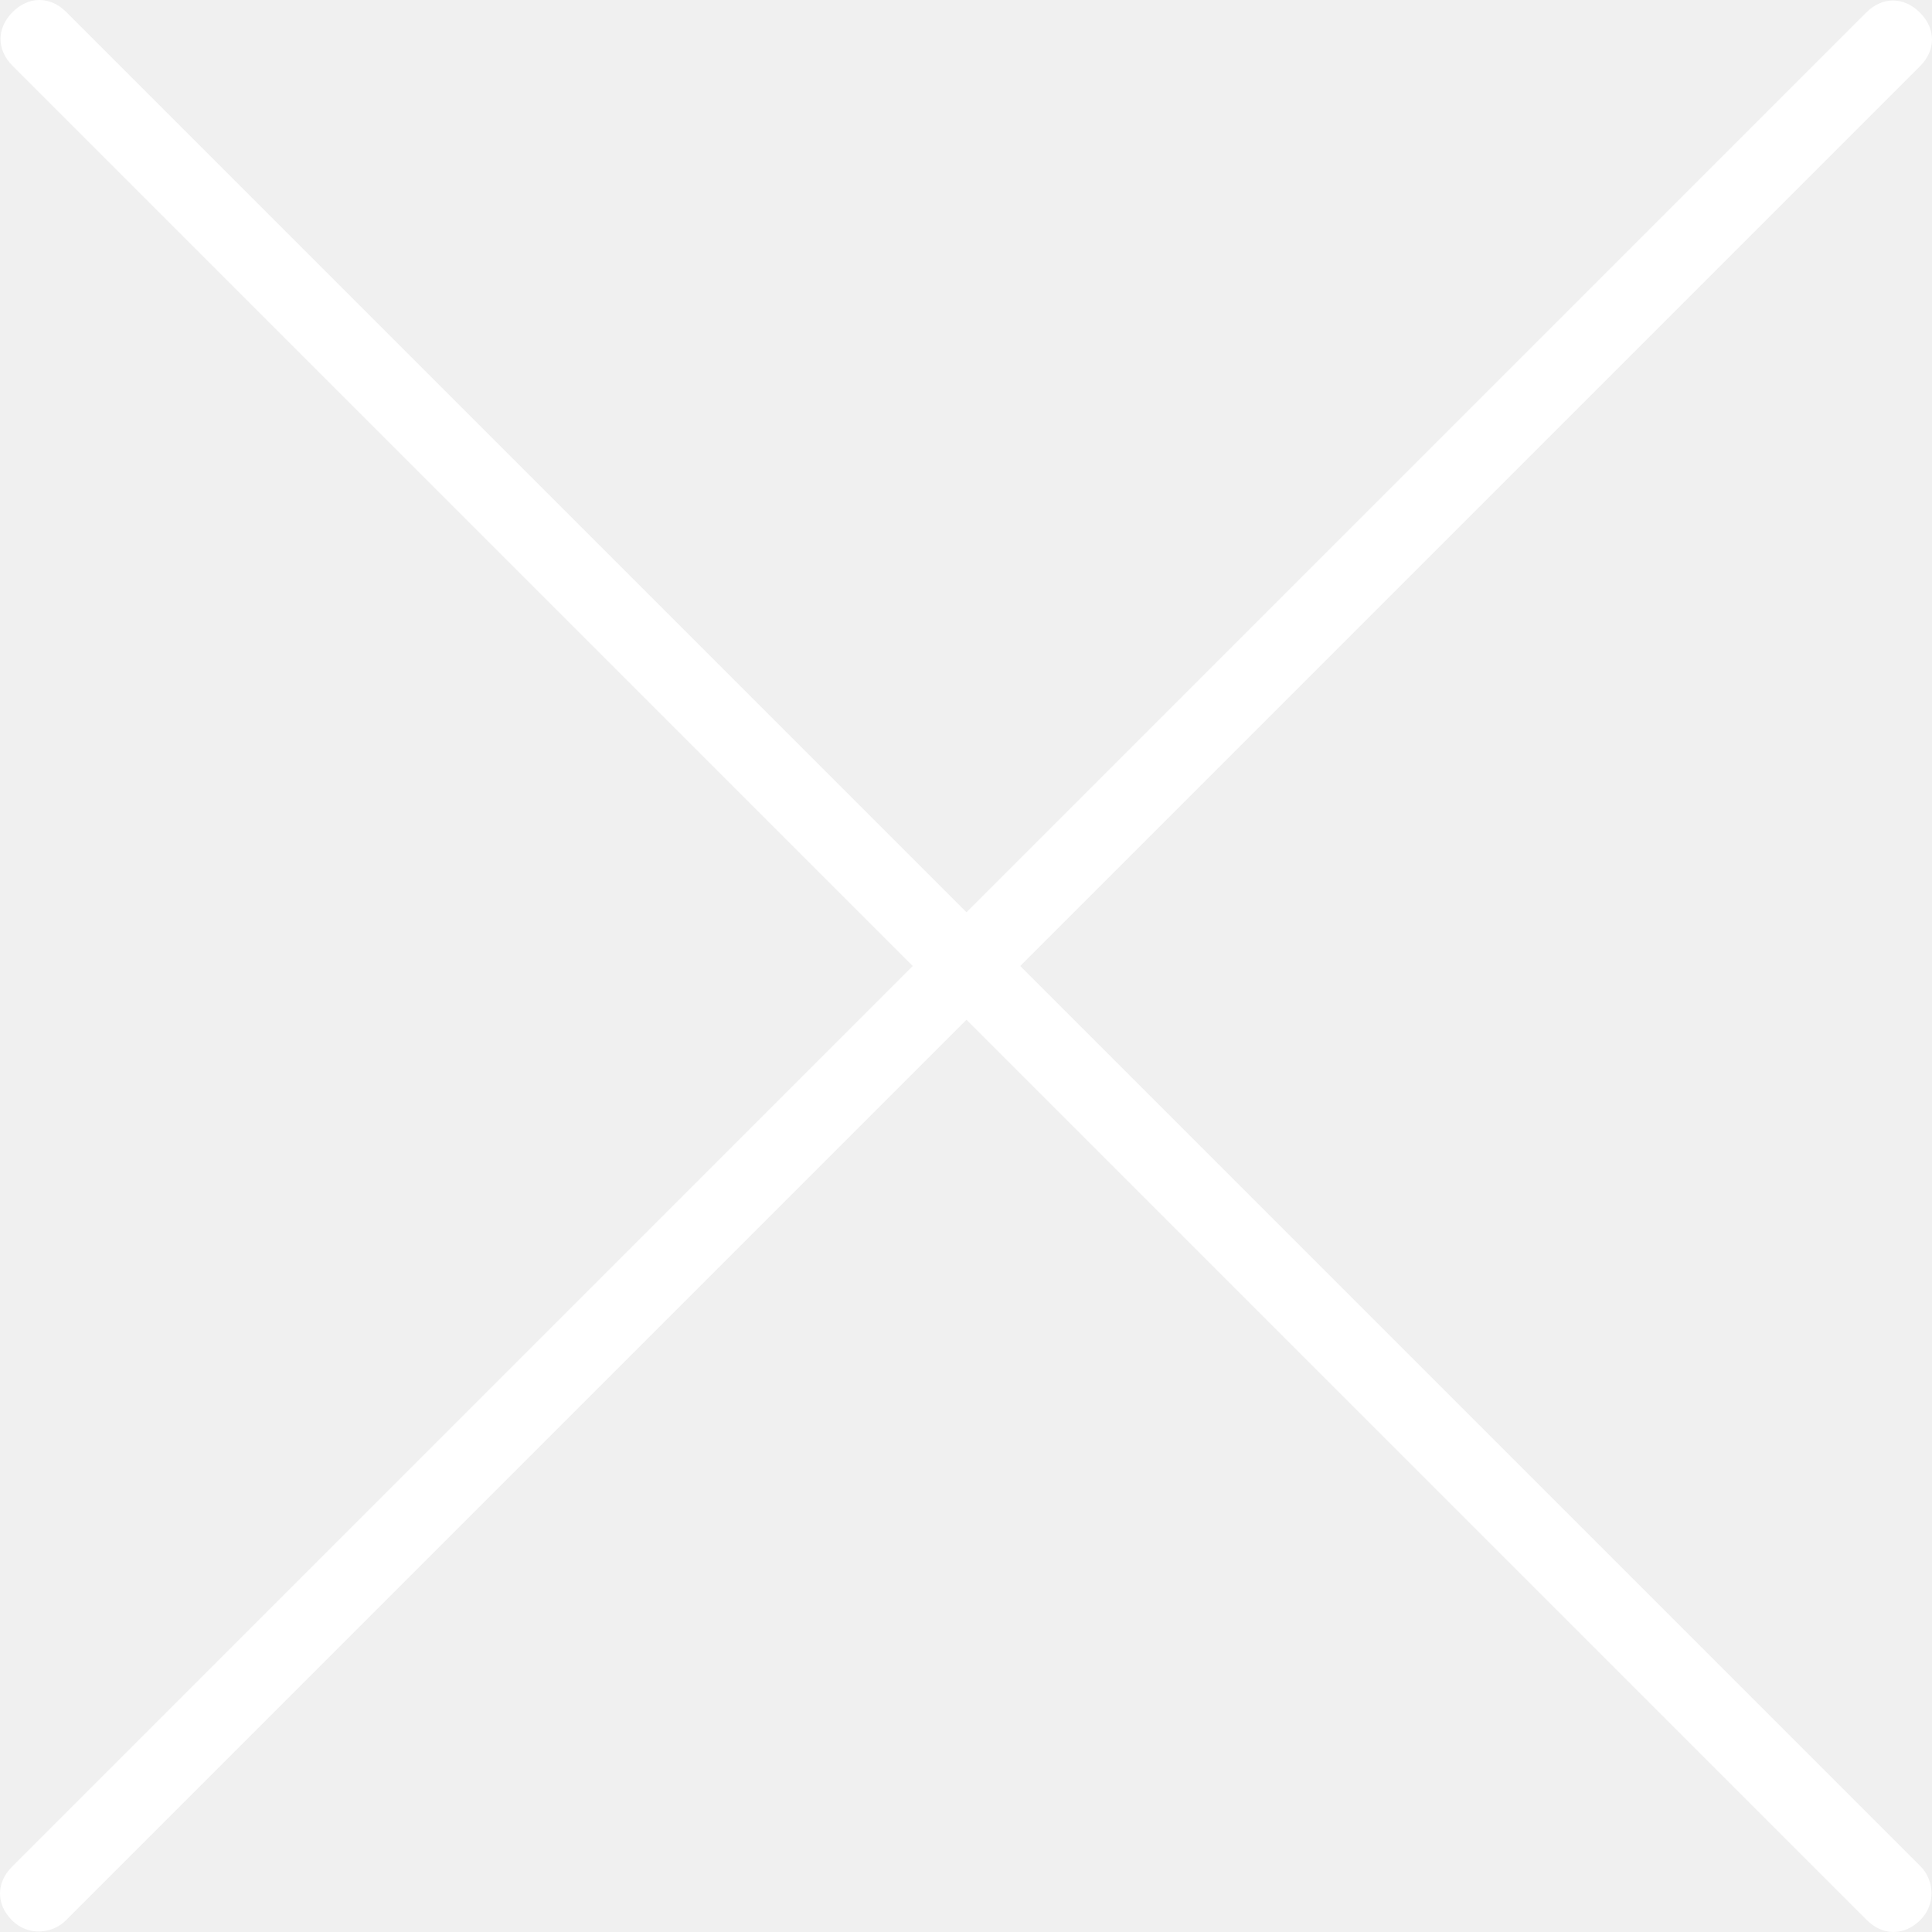
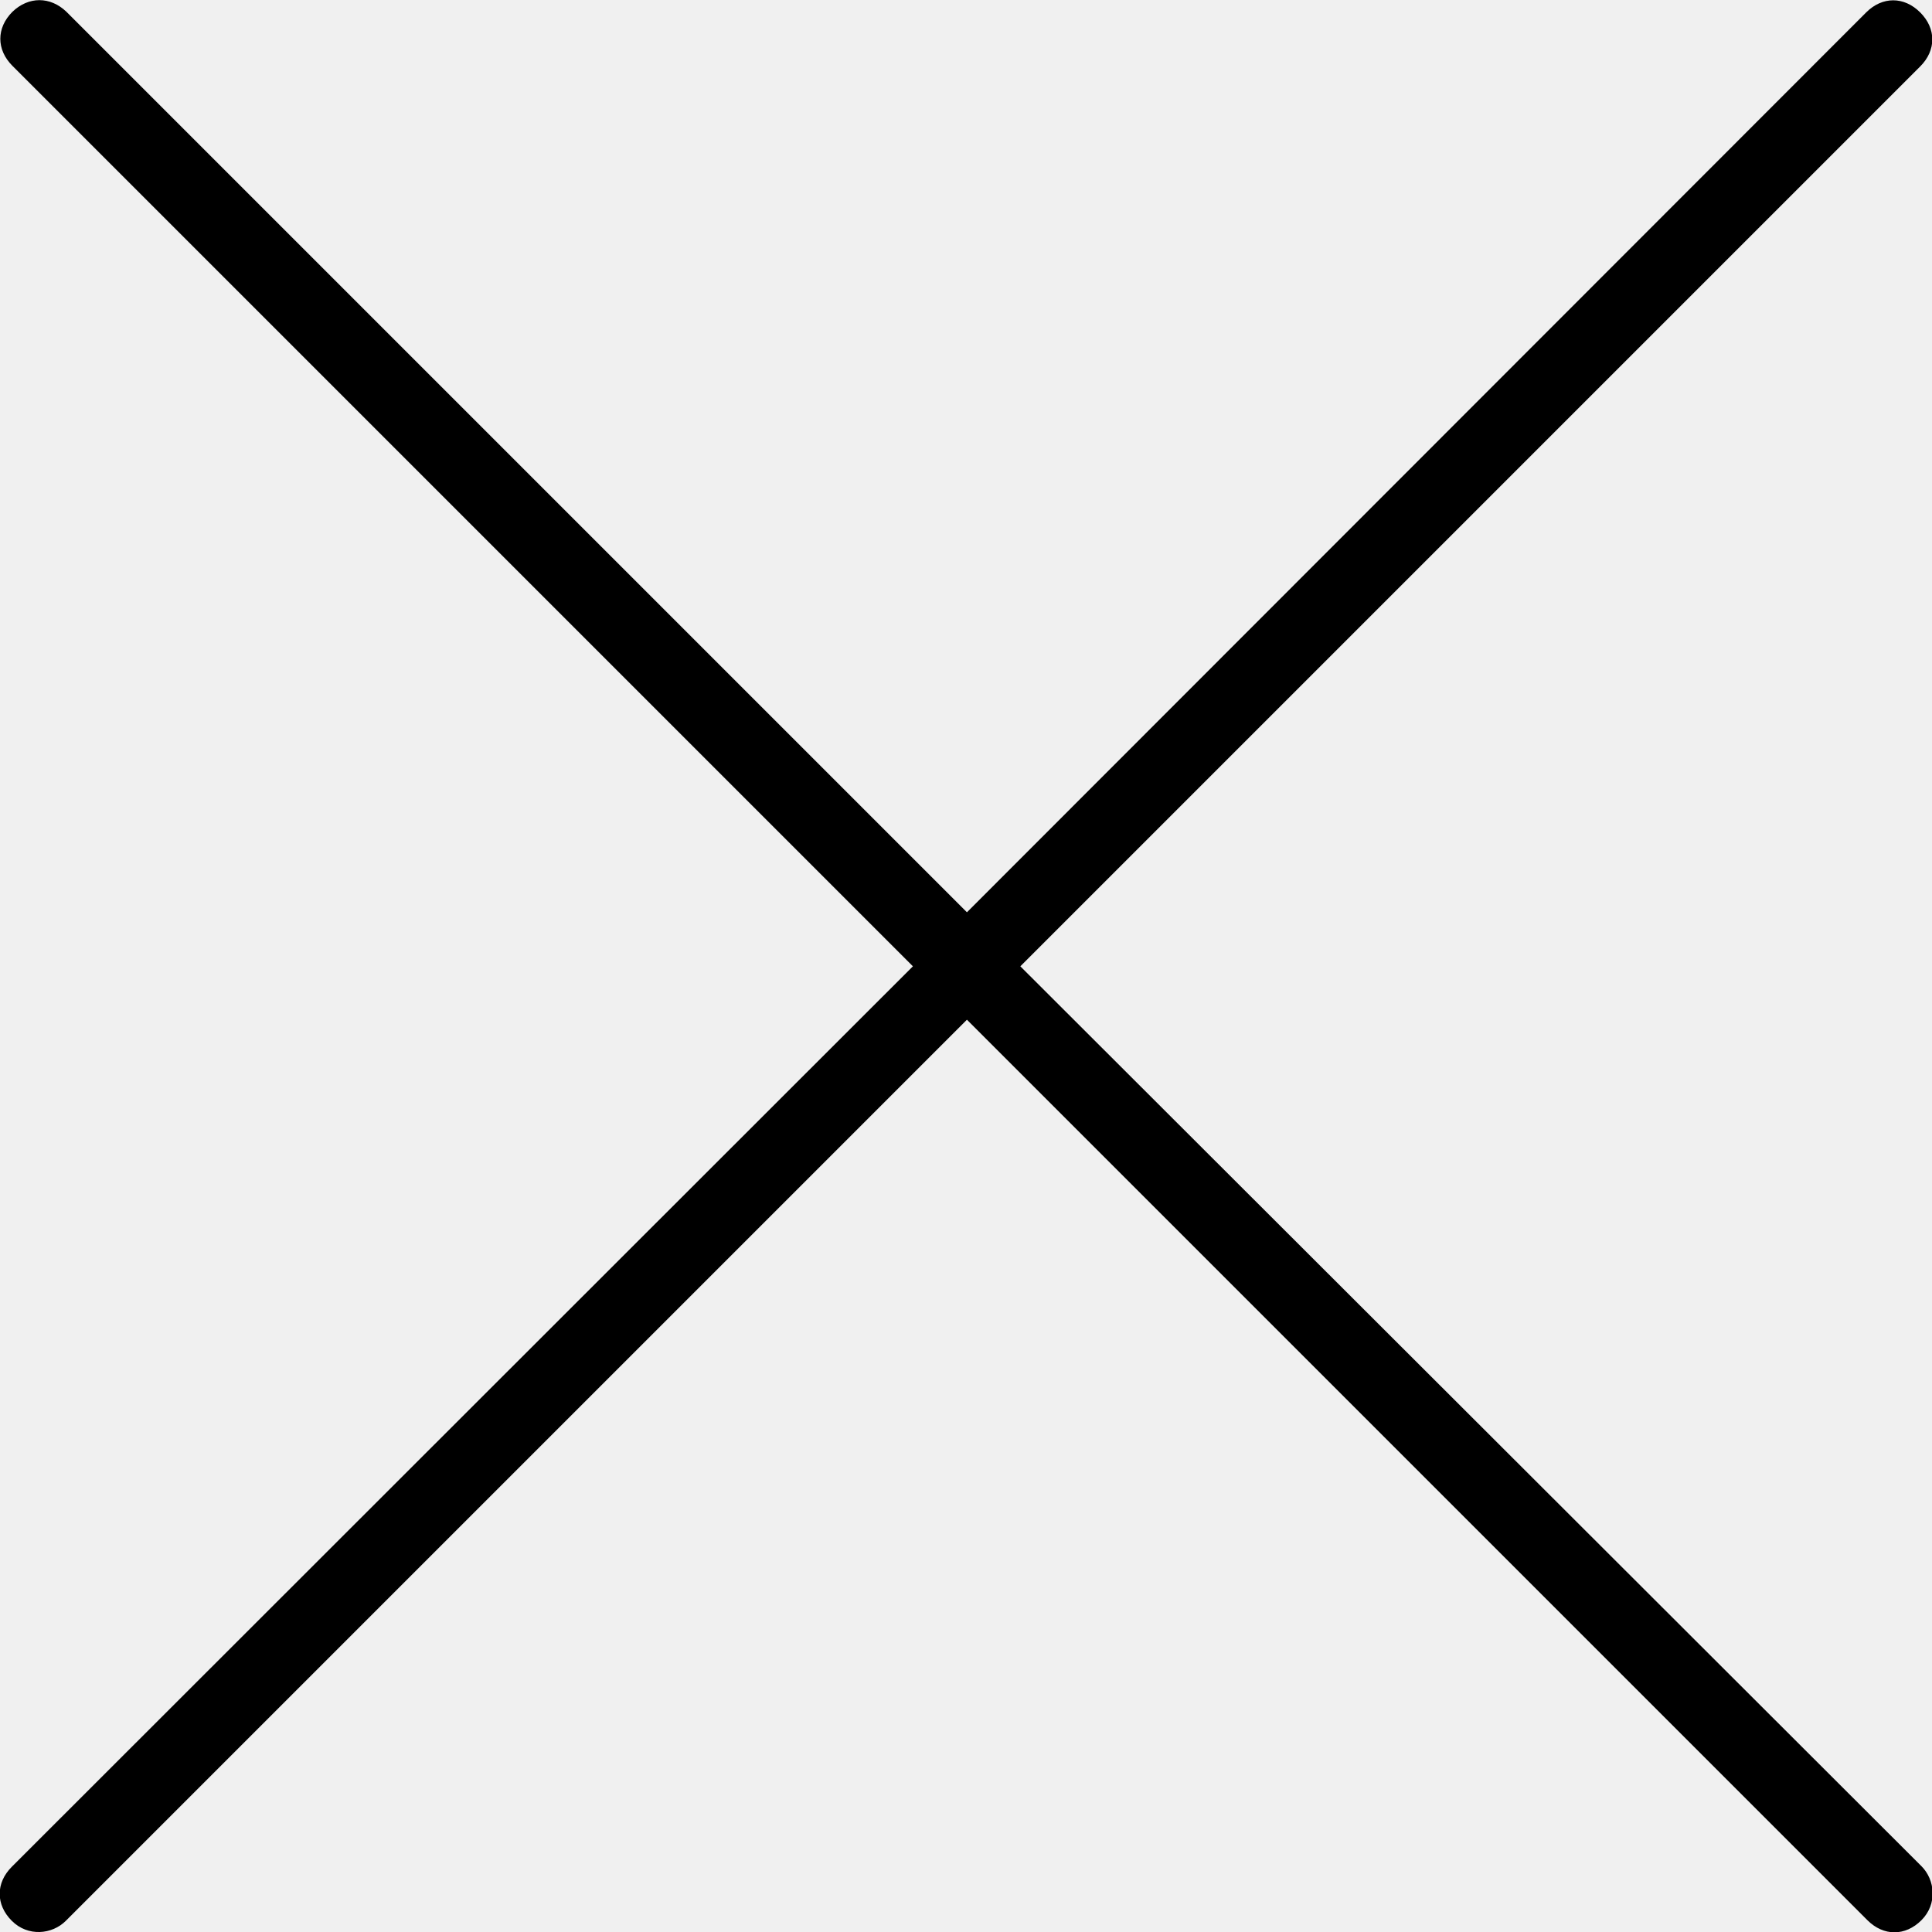
- <svg xmlns="http://www.w3.org/2000/svg" version="1.1" id="Layer_1" x="0px" y="0px" width="311.148px" height="311.148px" viewBox="0 0 311.148 311.148" enable-background="new 0 0 311.148 311.148" xml:space="preserve">
-   <path fill="#FFFFFF" d="M164.309,155.574L309.201,10.682c2.596-2.597,2.596-6.059,0-8.654c-2.598-2.597-6.06-2.597-8.654-0.001  L155.653,146.919L10.682,1.948C8.086-0.649,4.624-0.649,2.028,1.947c-2.597,2.597-2.597,6.06,0,8.656l144.971,144.971L1.947,300.625  c-2.596,2.598-2.596,6.06,0,8.655c2.597,2.596,6.491,2.163,8.655,0l145.051-145.051L300.625,309.2c2.598,2.598,6.059,2.597,8.656,0  c2.596-2.596,2.162-6.491-0.002-8.655L164.309,155.574z" />
+ <svg xmlns="http://www.w3.org/2000/svg" version="1.1" id="Layer_1" x="0px" y="0px" viewBox="0 0 311.1 311.1" style="enable-background:new 0 0 311.1 311.1;" xml:space="preserve">
+   <path d="M164.3,155.6L309.2,10.7c2.6-2.6,2.6-6.1,0-8.7c-2.6-2.6-6.1-2.6-8.7,0L155.7,146.9l-145-145C8.1-0.6,4.6-0.6,2,1.9  C-0.6,4.5-0.6,8,2,10.6l145,145L1.9,300.6c-2.6,2.6-2.6,6.1,0,8.7c2.6,2.6,6.5,2.2,8.7,0l145.1-145.1l145,145c2.6,2.6,6.1,2.6,8.7,0  c2.6-2.6,2.2-6.5,0-8.7L164.3,155.6z" />
</svg>
